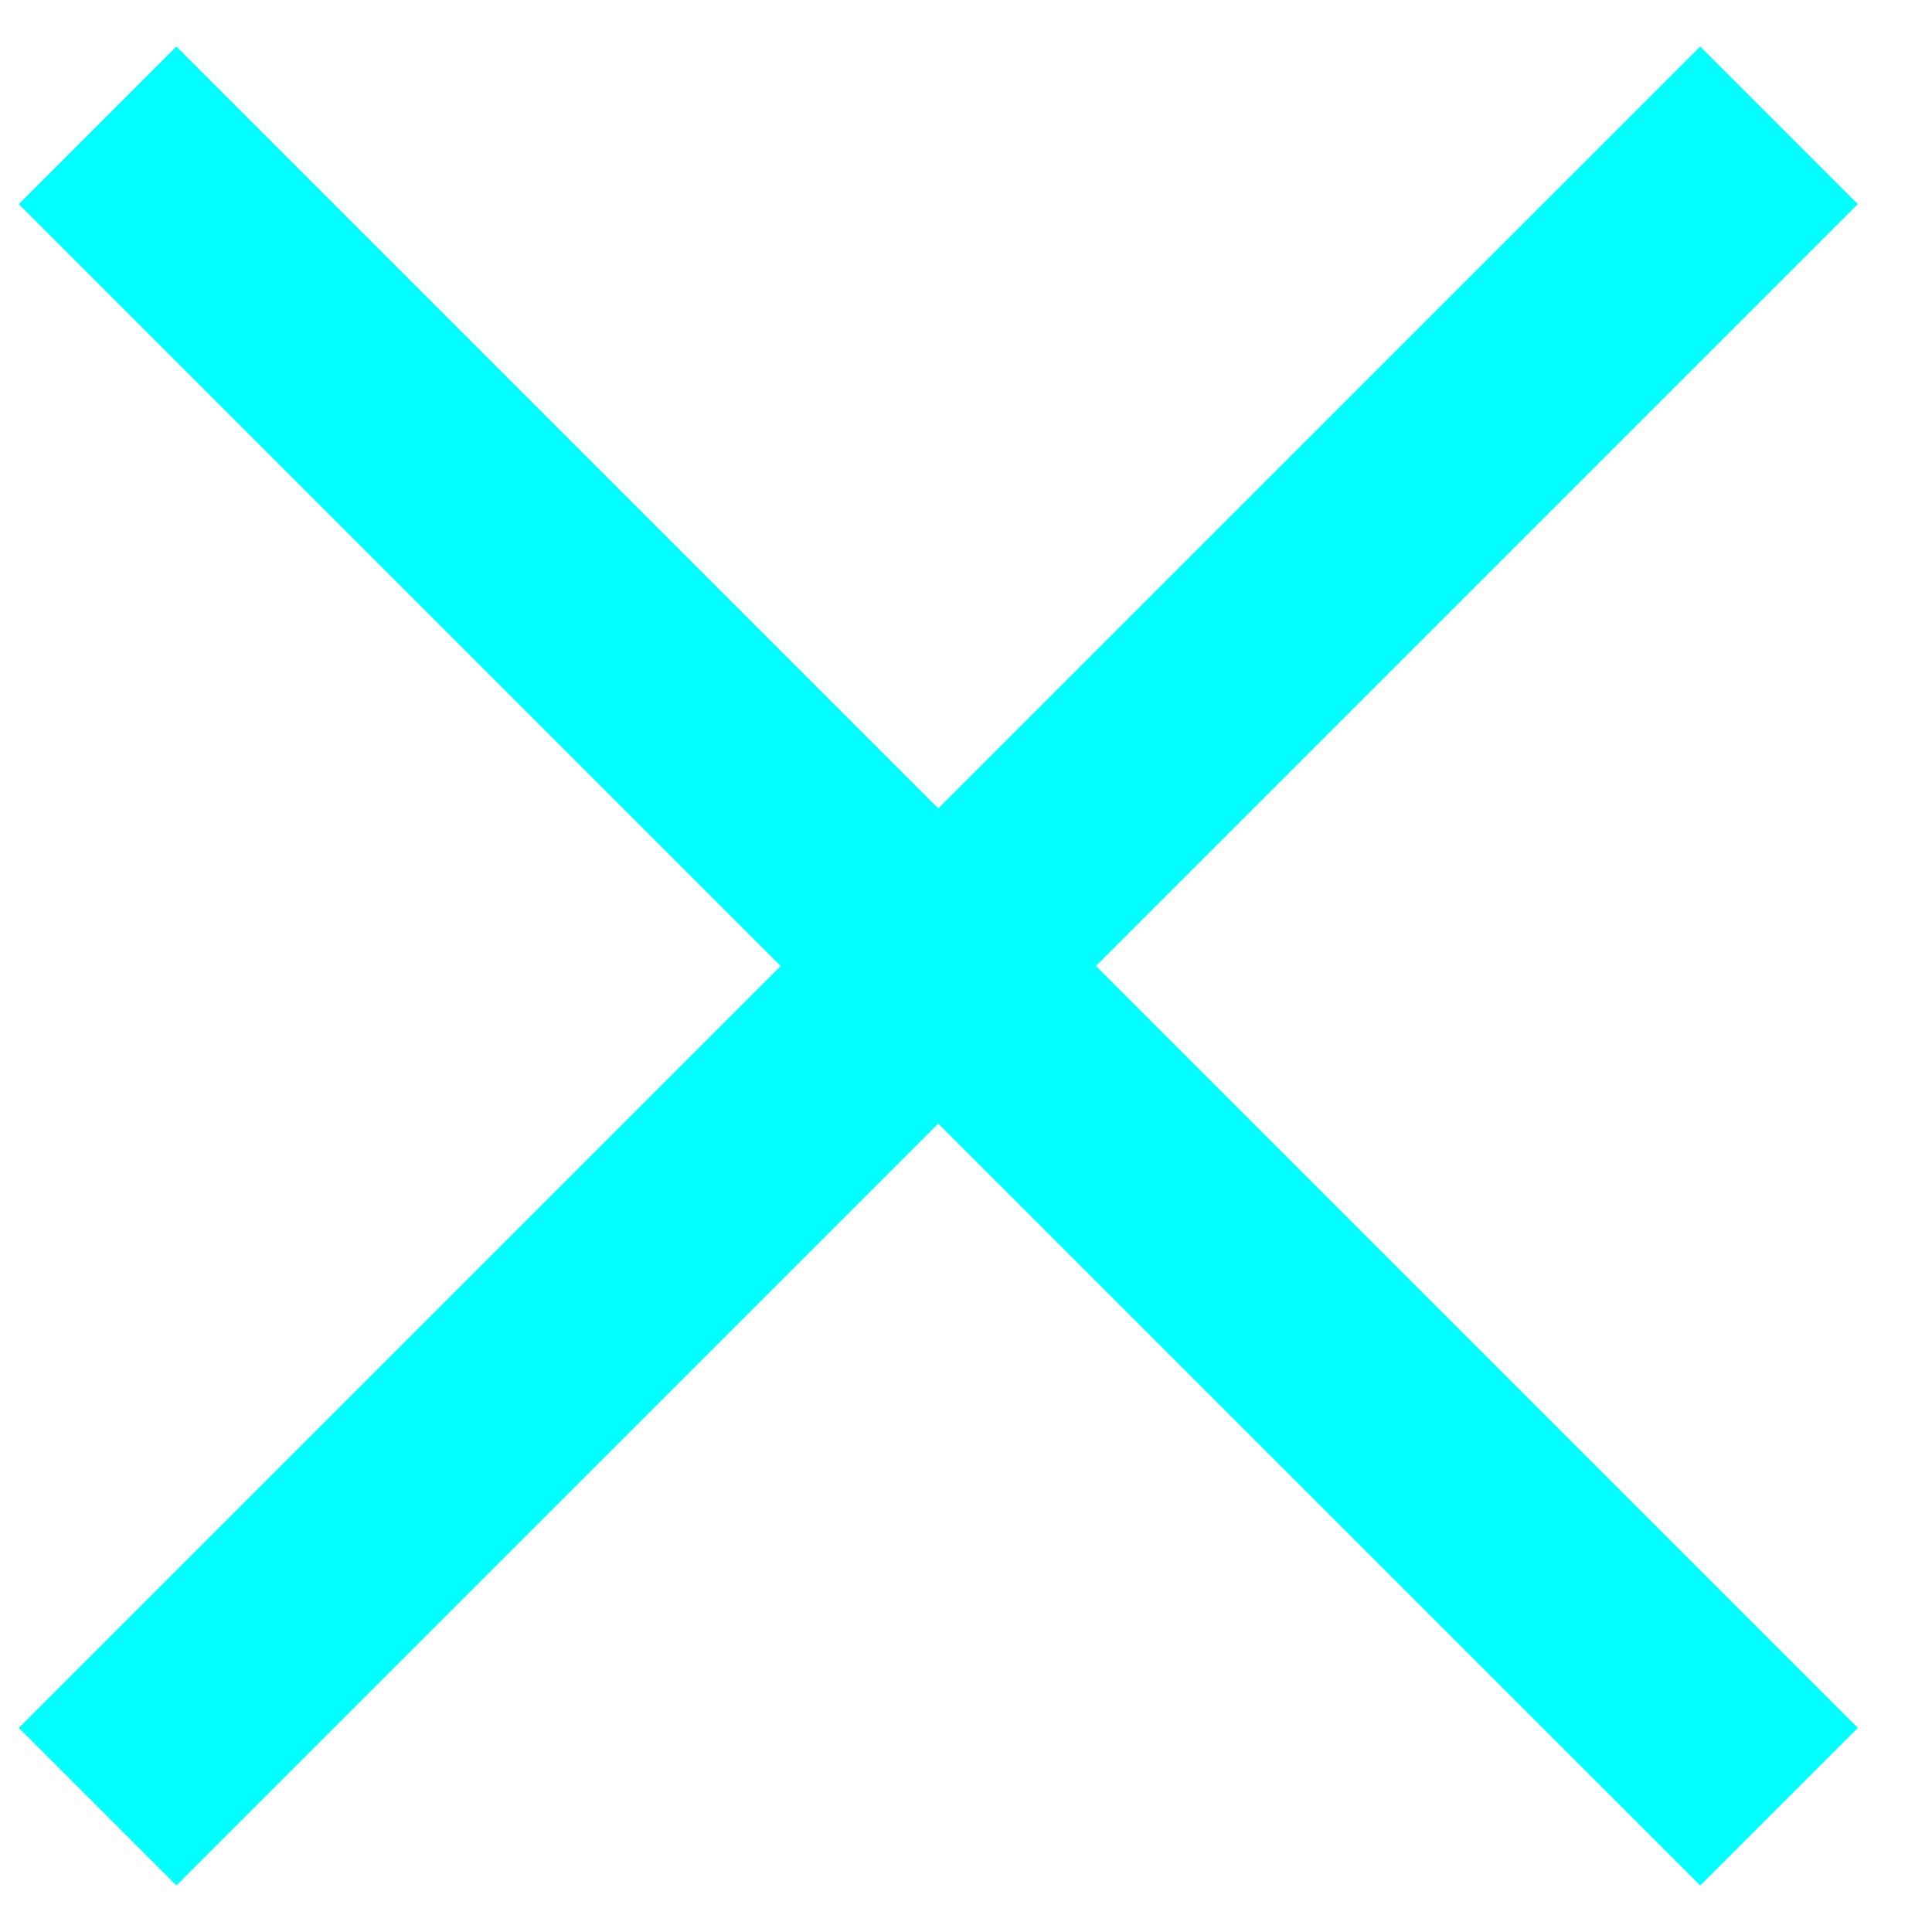
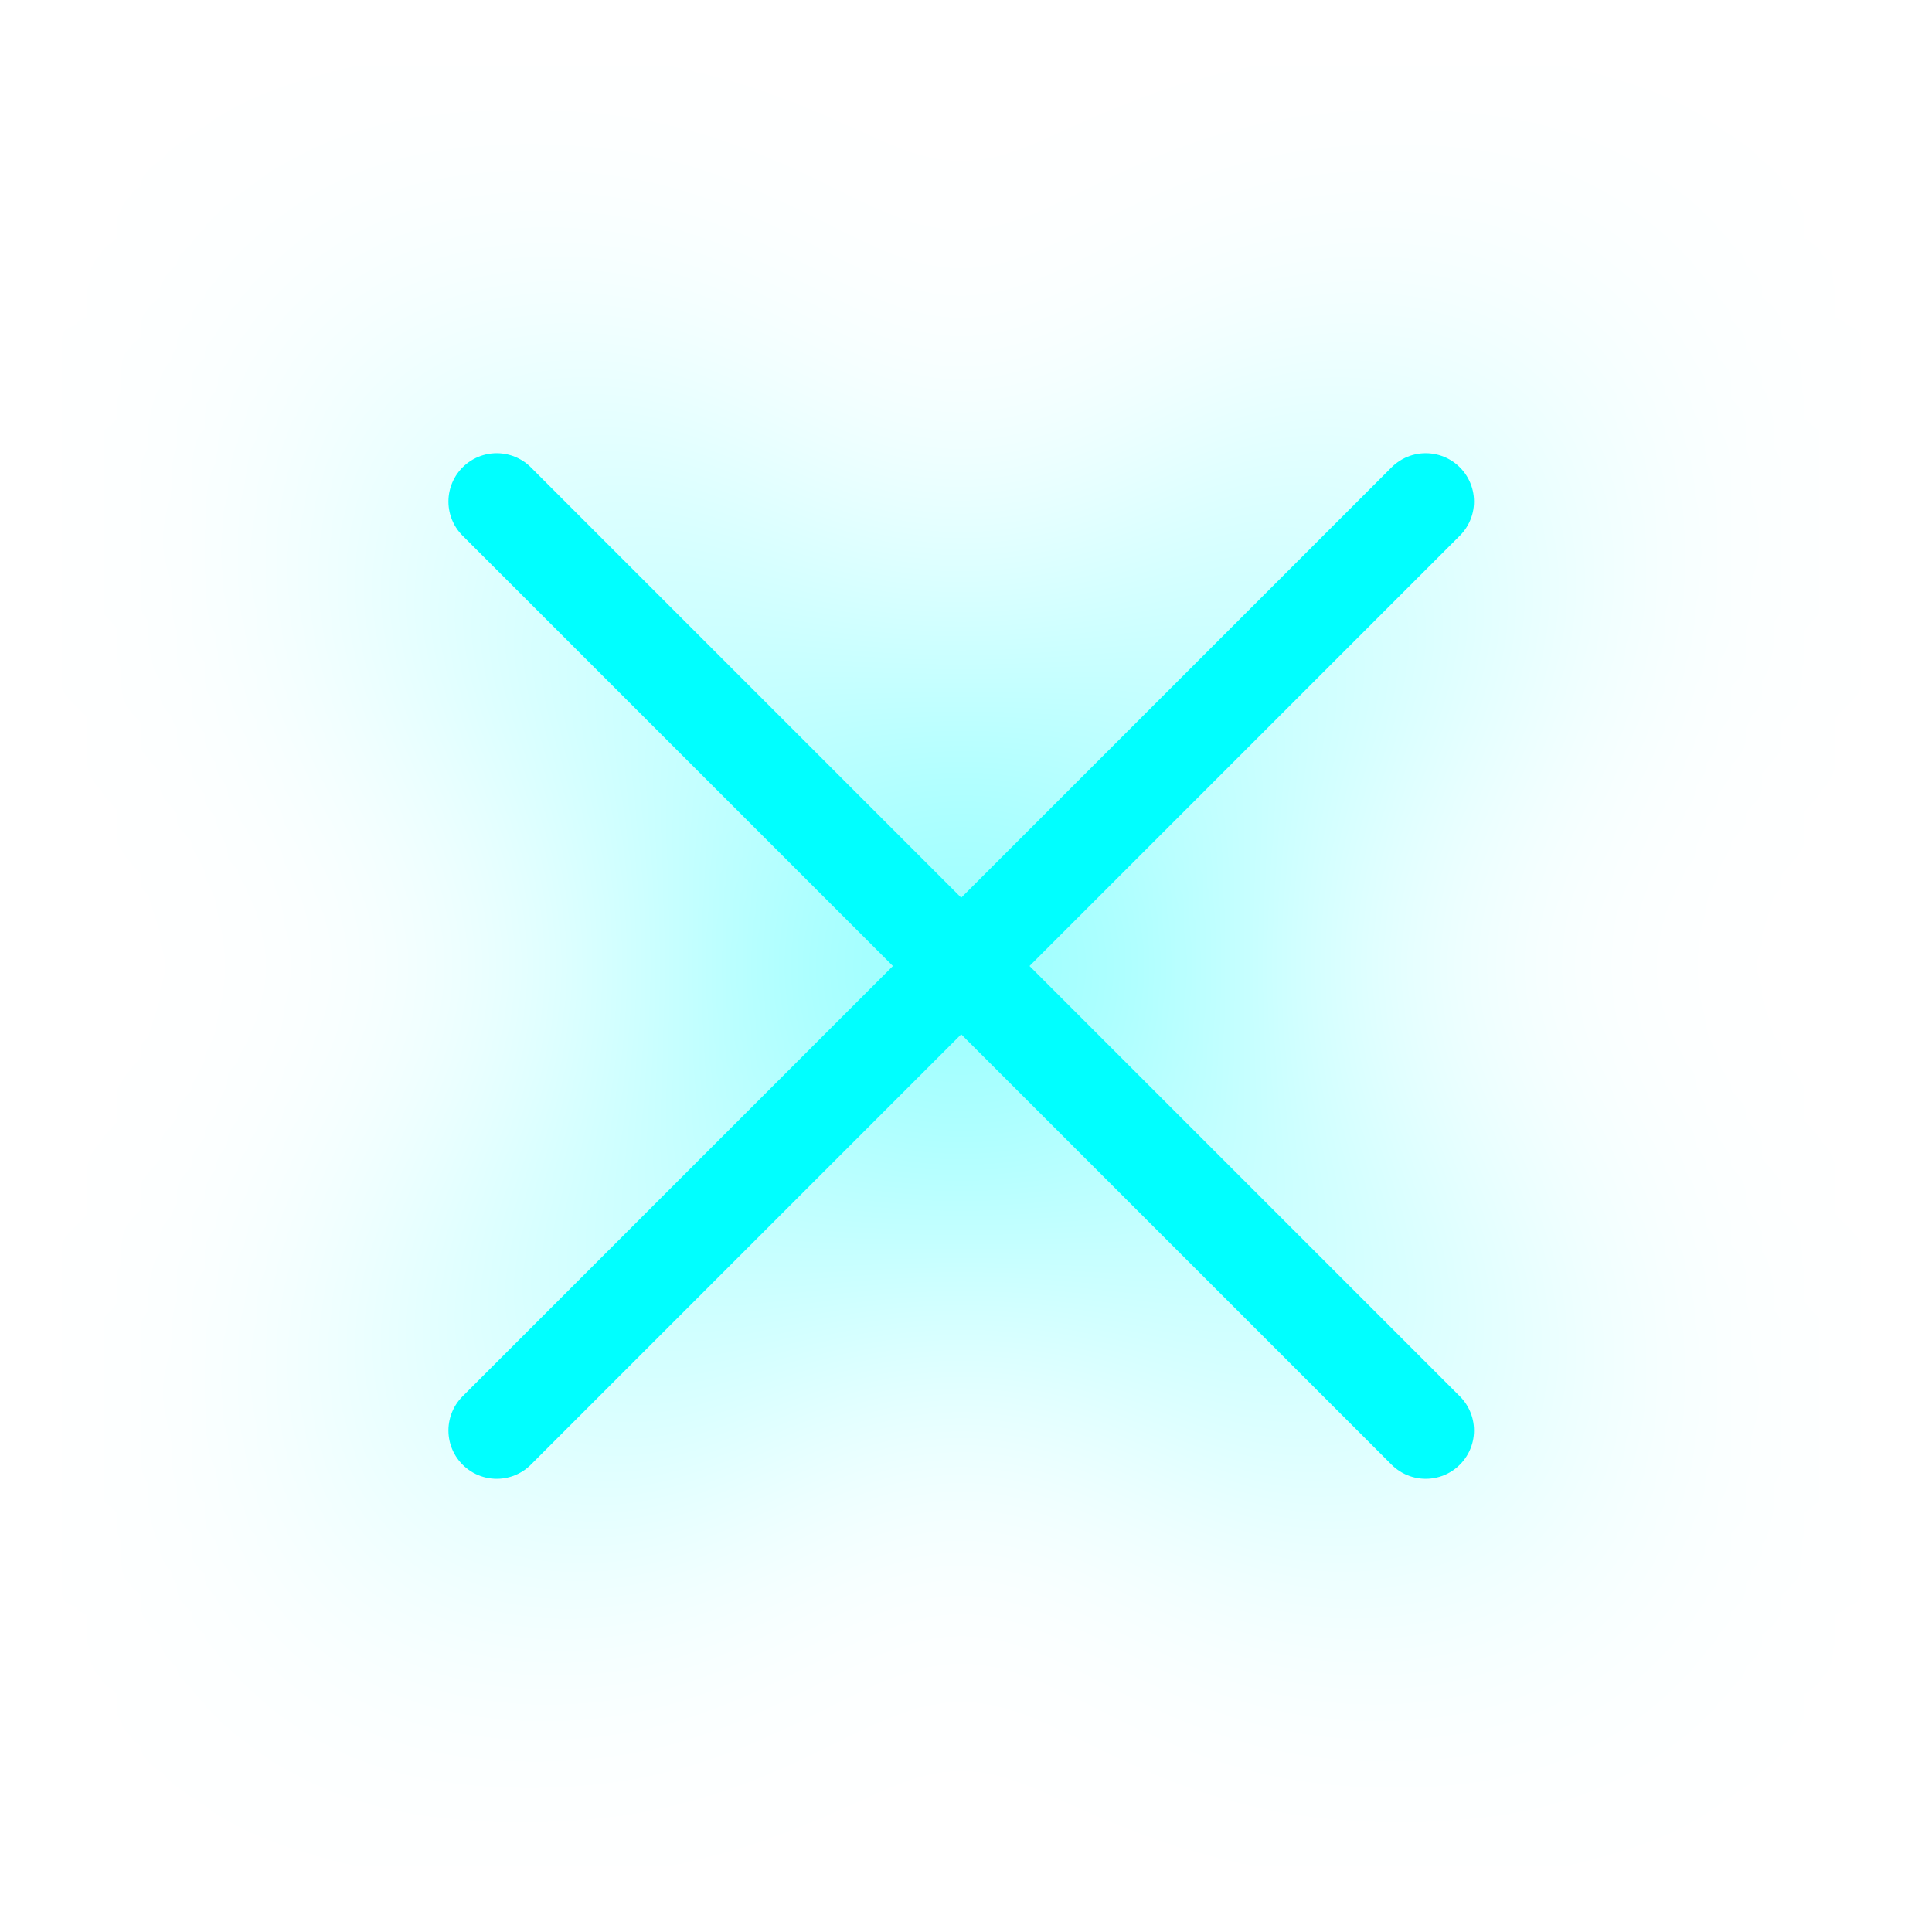
- <svg xmlns="http://www.w3.org/2000/svg" width="26" height="26" viewBox="0 0 26 26" fill="none">
-   <path fill-rule="evenodd" clip-rule="evenodd" d="M25.002 2.747L22.881 0.626L12.627 10.879L2.374 0.626L0.253 2.747L10.506 13L0.253 23.253L2.374 25.374L12.627 15.121L22.881 25.374L25.002 23.253L14.749 13L25.002 2.747Z" fill="#00FFFF" />
+ <svg xmlns="http://www.w3.org/2000/svg" width="50" height="50" viewBox="0 0 50 50" fill="none">
+   <g filter="url(#filter0_d_64_2694)">
+     <path d="M12.855 12.979L36.897 37.021" stroke="#00FFFF" stroke-width="2.5" stroke-linecap="round" />
+     <path d="M36.897 12.979L12.855 37.021" stroke="#00FFFF" stroke-width="2.5" stroke-linecap="round" />
+   </g>
+   <defs>
+     <filter id="filter0_d_64_2694" x="1.605" y="1.729" width="46.542" height="46.542" filterUnits="userSpaceOnUse" color-interpolation-filters="sRGB">
+       <feFlood flood-opacity="0" result="BackgroundImageFix" />
+       <feColorMatrix in="SourceAlpha" type="matrix" values="0 0 0 0 0 0 0 0 0 0 0 0 0 0 0 0 0 0 127 0" result="hardAlpha" />
+       <feOffset />
+       <feGaussianBlur stdDeviation="5" />
+       <feColorMatrix type="matrix" values="0 0 0 0 0 0 0 0 0 0.999 0 0 0 0 1 0 0 0 1 0" />
+       <feBlend mode="normal" in2="BackgroundImageFix" result="effect1_dropShadow_64_2694" />
+       <feBlend mode="normal" in="SourceGraphic" in2="effect1_dropShadow_64_2694" result="shape" />
+     </filter>
+   </defs>
</svg>
